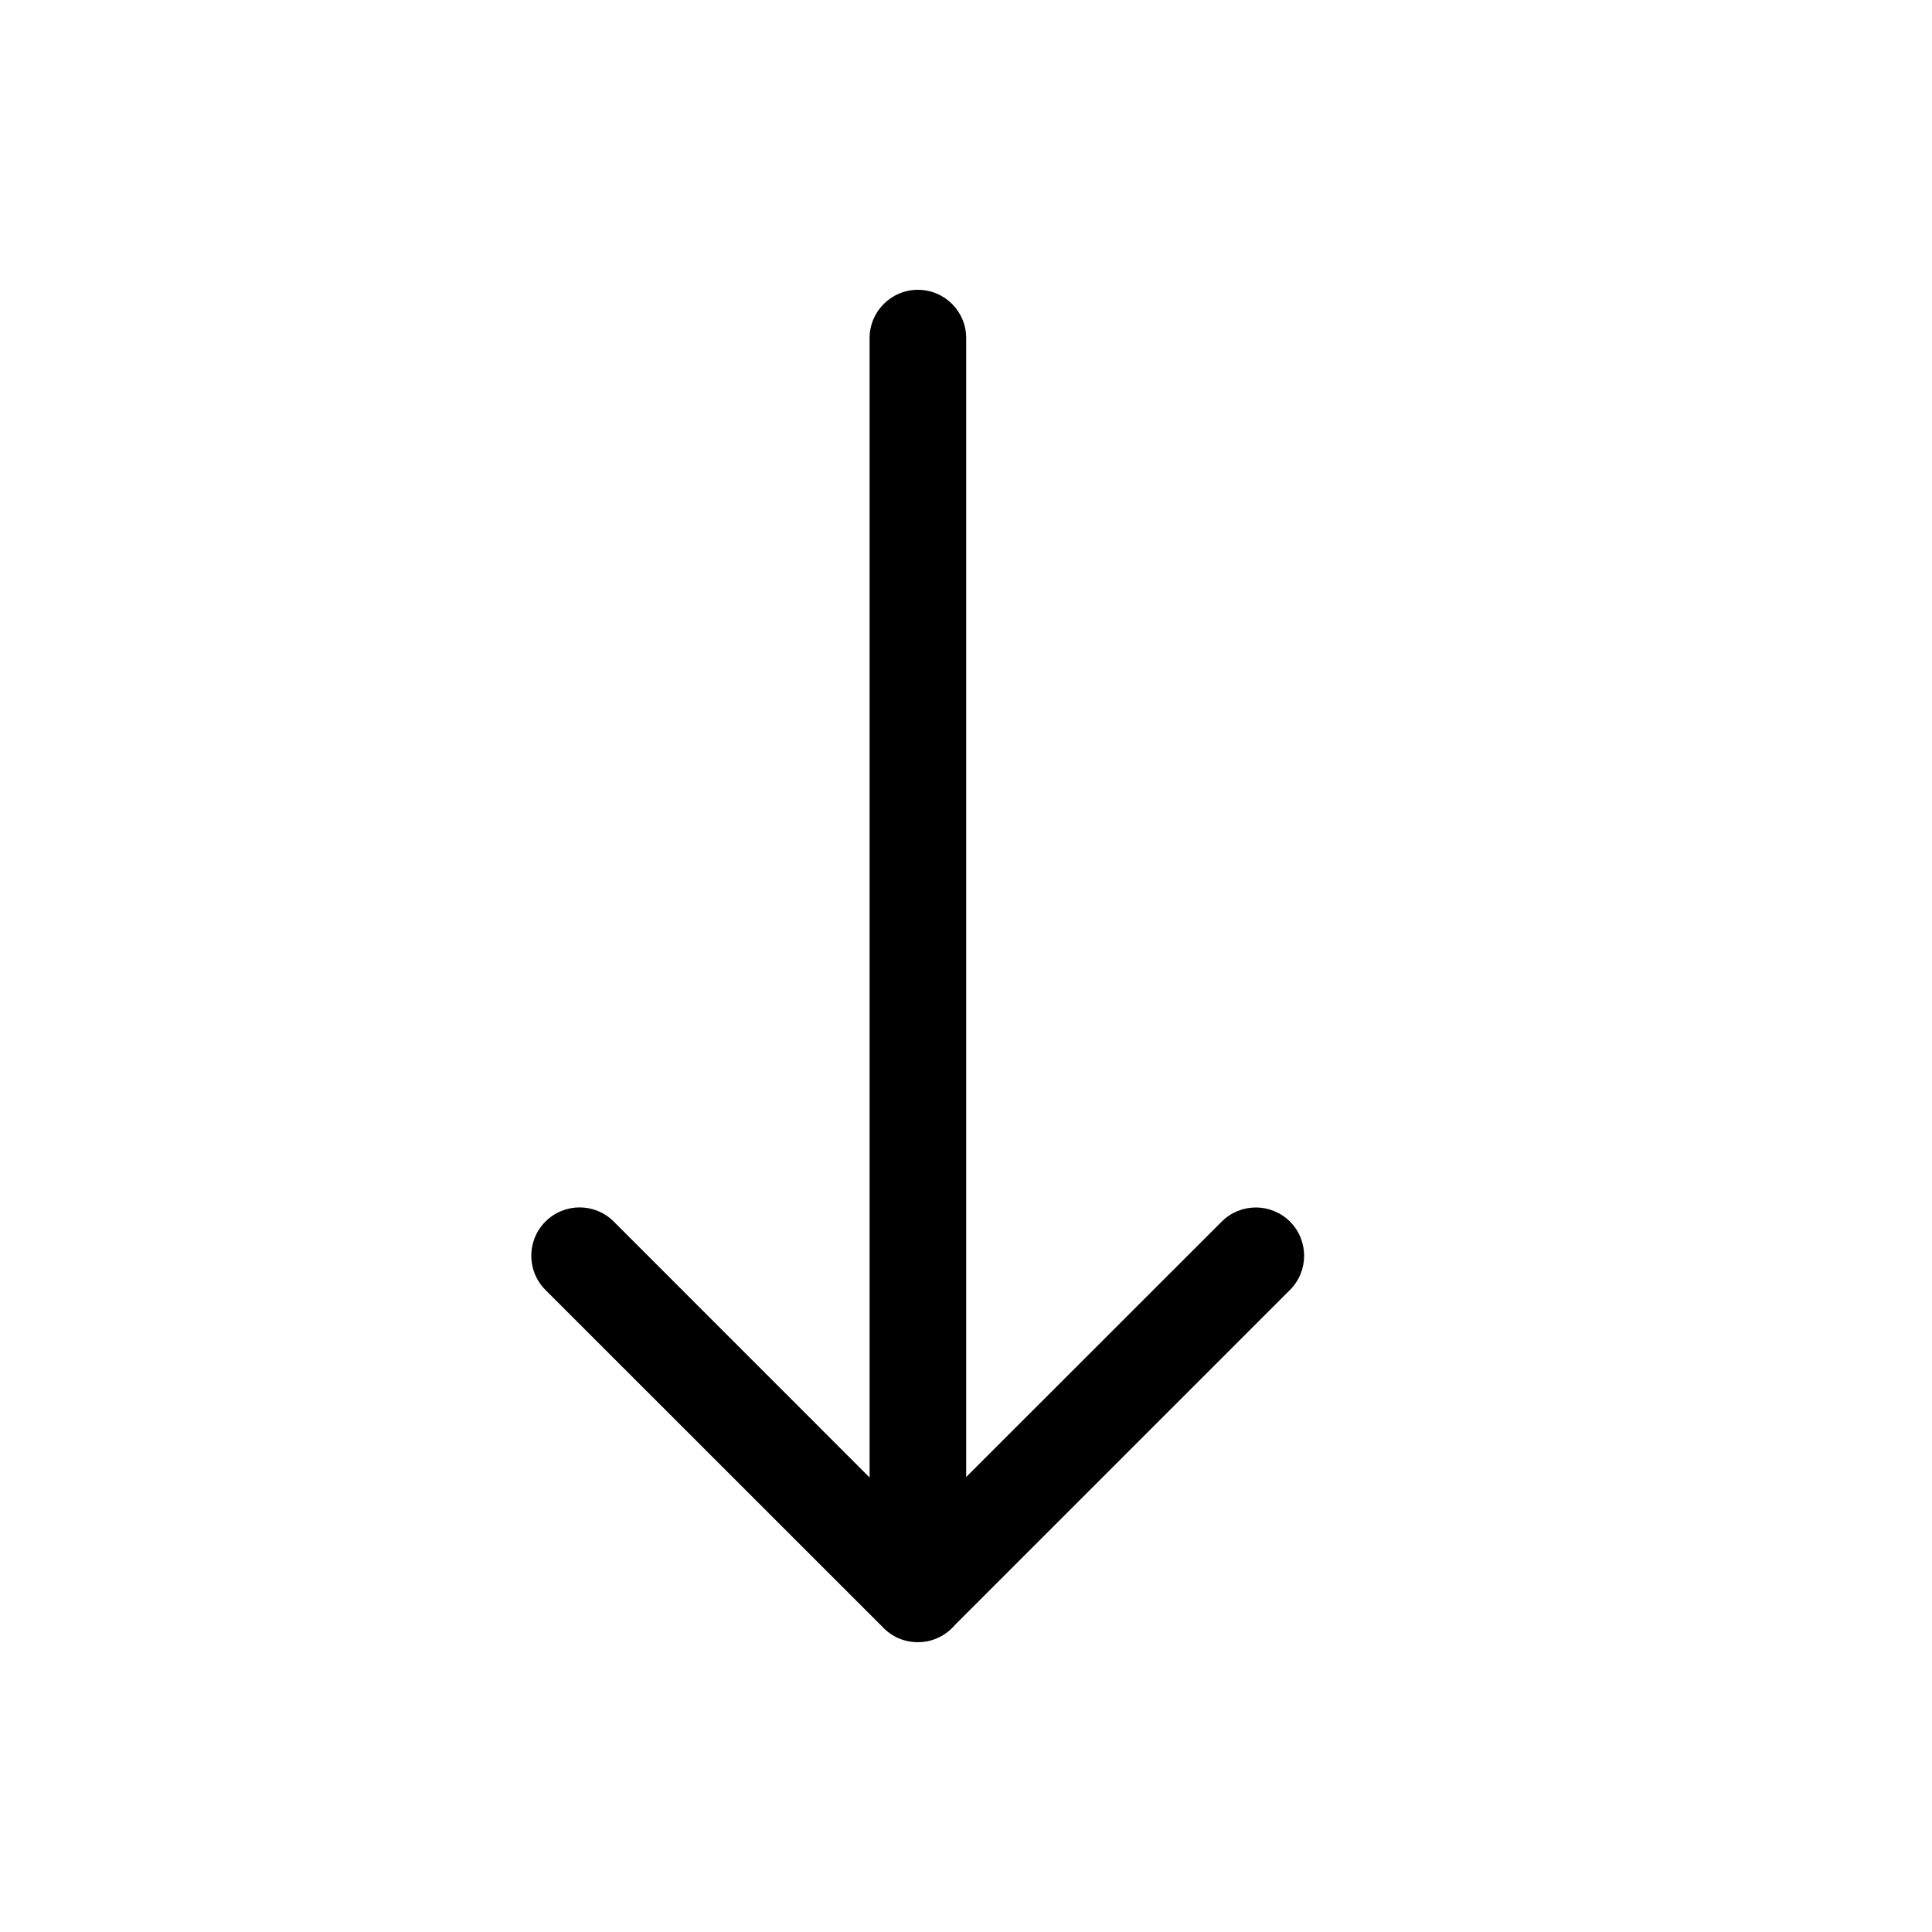
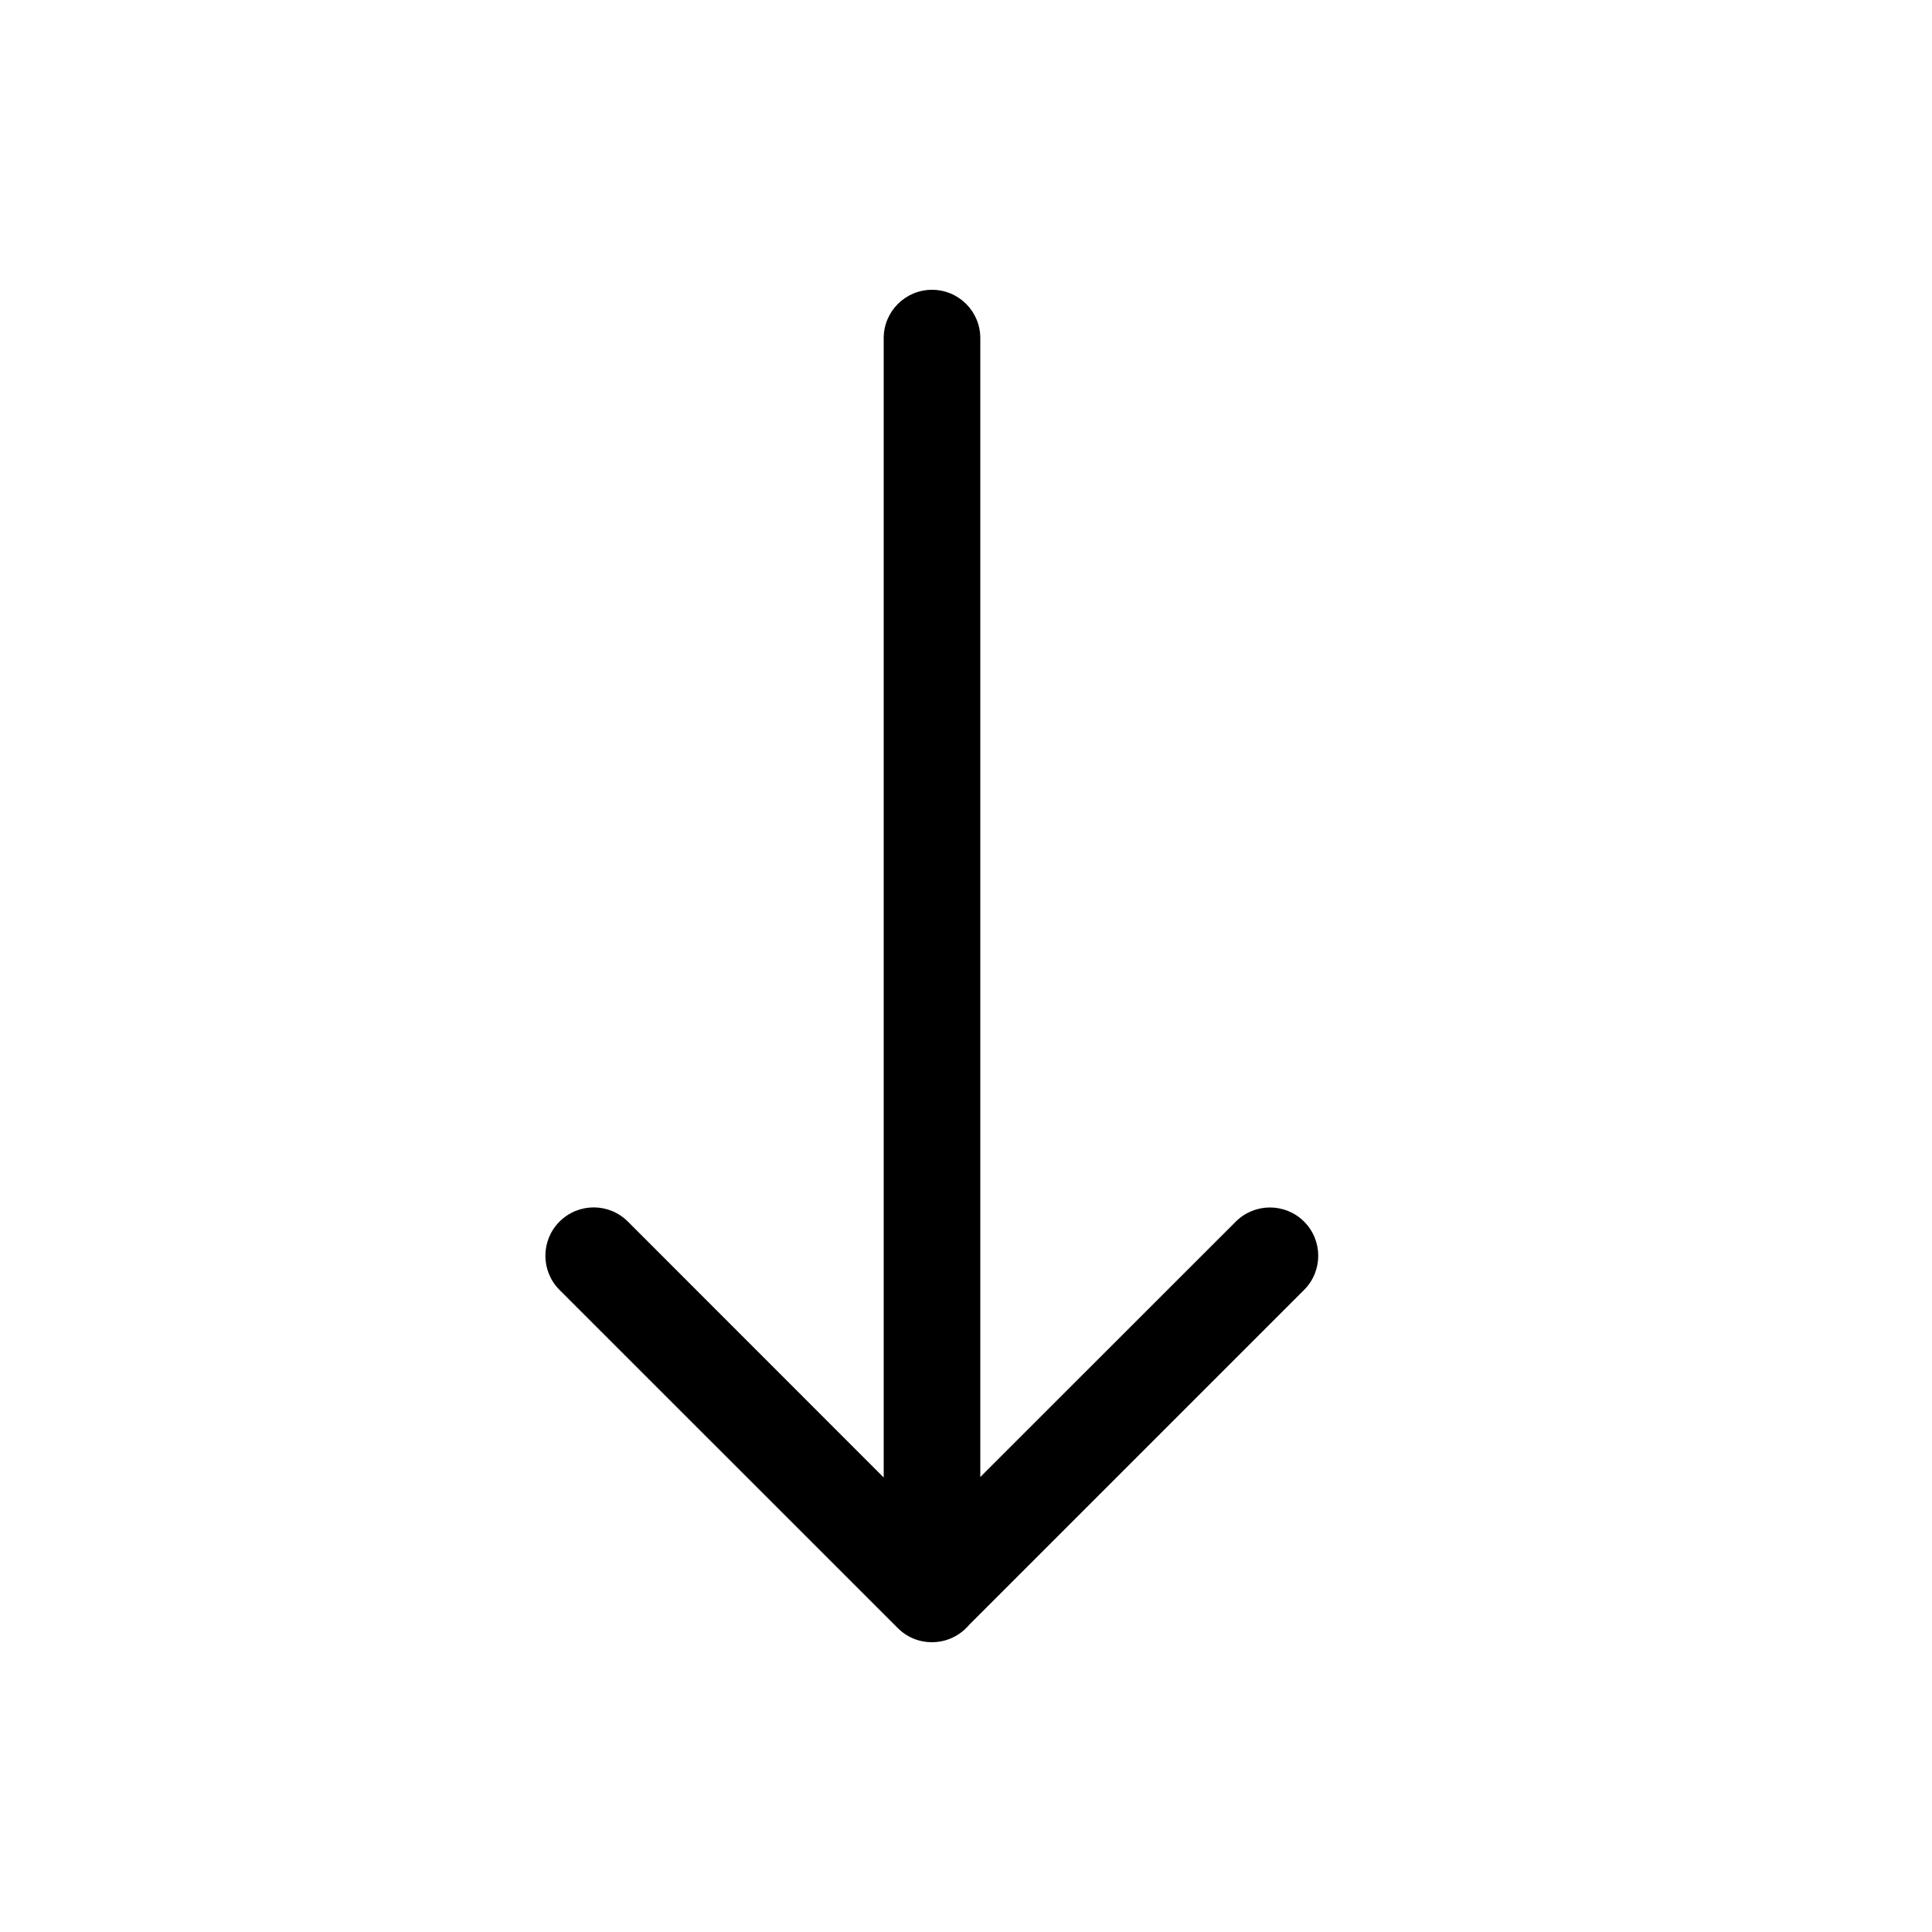
<svg xmlns="http://www.w3.org/2000/svg" viewBox="0 0 20 20" fill="none">
-   <path d="M10.002 15.29L12.647 12.646C12.842 12.451 13.159 12.451 13.354 12.646C13.549 12.841 13.549 13.158 13.354 13.353L9.886 16.821C9.794 16.93 9.656 17 9.502 17L9.501 17C9.422 17 9.343 16.982 9.272 16.945C9.227 16.922 9.184 16.891 9.146 16.853L9.137 16.843L5.646 13.353C5.451 13.158 5.451 12.841 5.646 12.646C5.842 12.45 6.158 12.45 6.354 12.646L9.002 15.295L9.002 3.5C9.002 3.224 9.226 3 9.502 3C9.779 3 10.002 3.224 10.002 3.5L10.002 15.29Z" fill="currentColor" />
+   <path d="M12.793 12.646L10.148 15.29L10.148 3.5C10.148 3.224 9.925 3 9.648 3C9.372 3 9.148 3.224 9.148 3.5L9.148 15.295L6.5 12.646C6.304 12.45 5.988 12.45 5.792 12.646C5.597 12.841 5.597 13.158 5.792 13.353L9.283 16.843L9.293 16.853C9.33 16.891 9.373 16.922 9.418 16.945C9.489 16.982 9.568 17 9.647 17L9.648 17C9.802 17 9.94 16.93 10.032 16.821L13.5 13.353C13.695 13.158 13.695 12.841 13.5 12.646C13.305 12.451 12.988 12.451 12.793 12.646Z" fill="currentColor" />
</svg>
